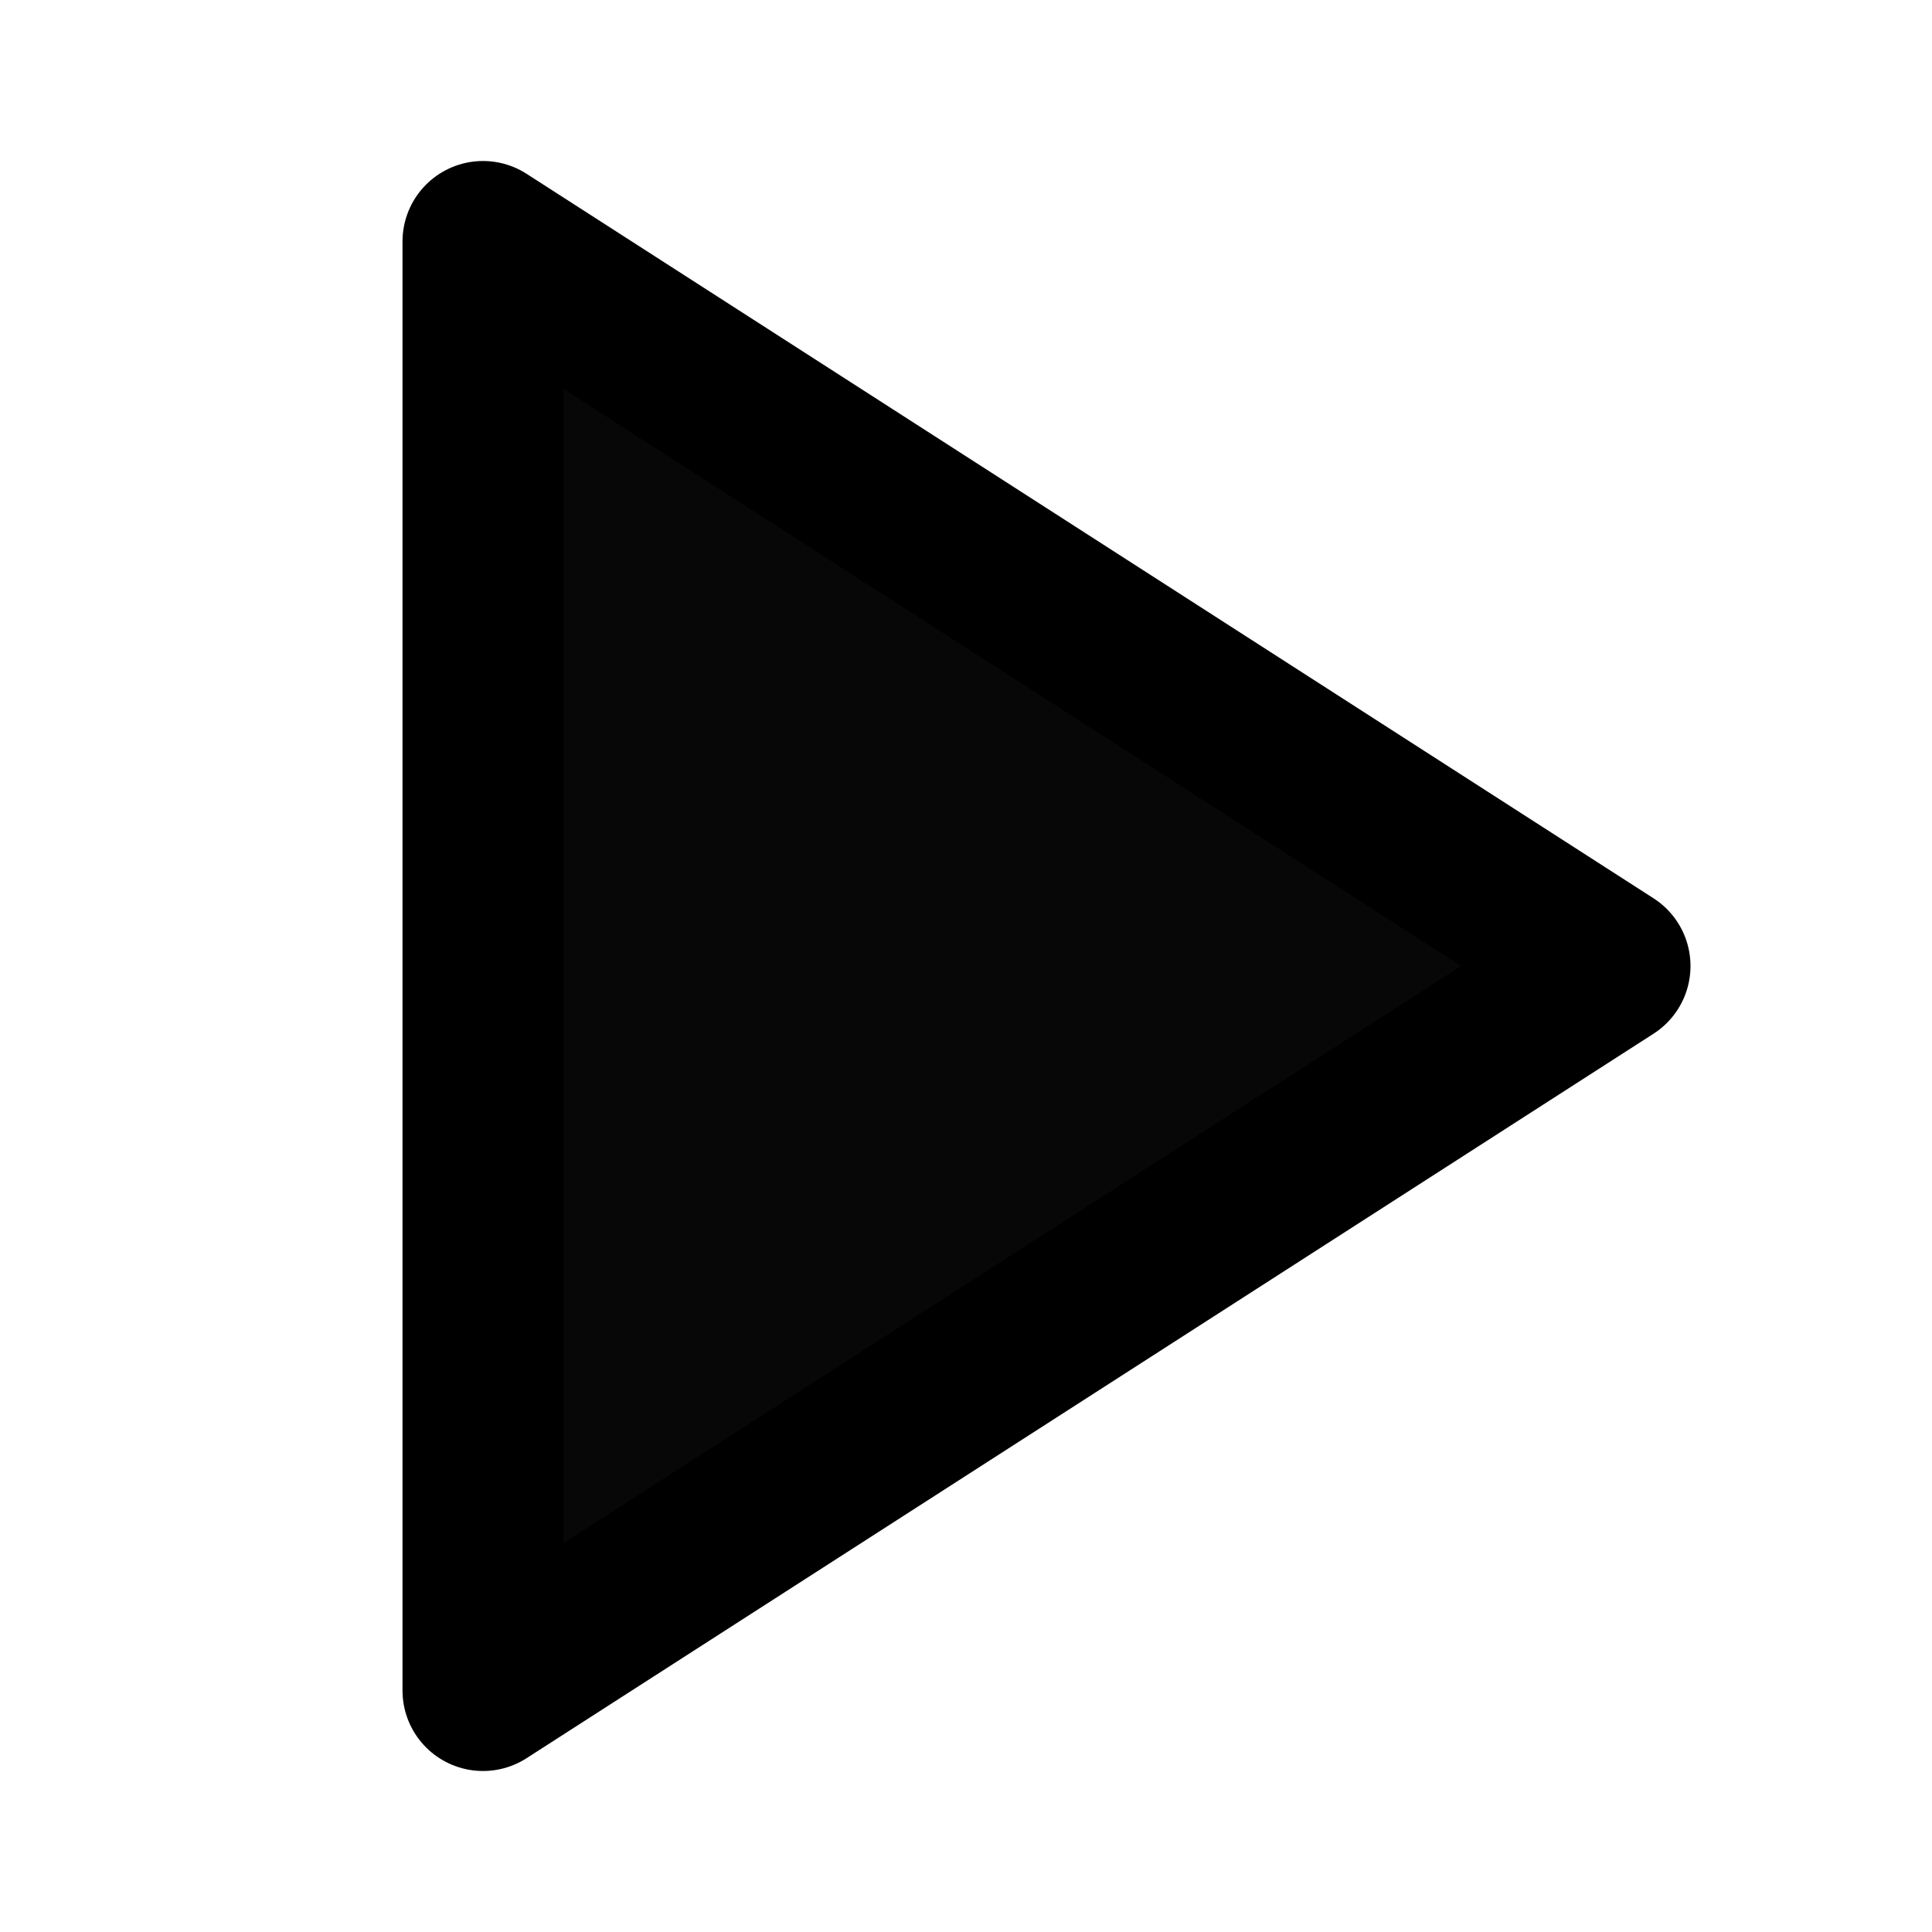
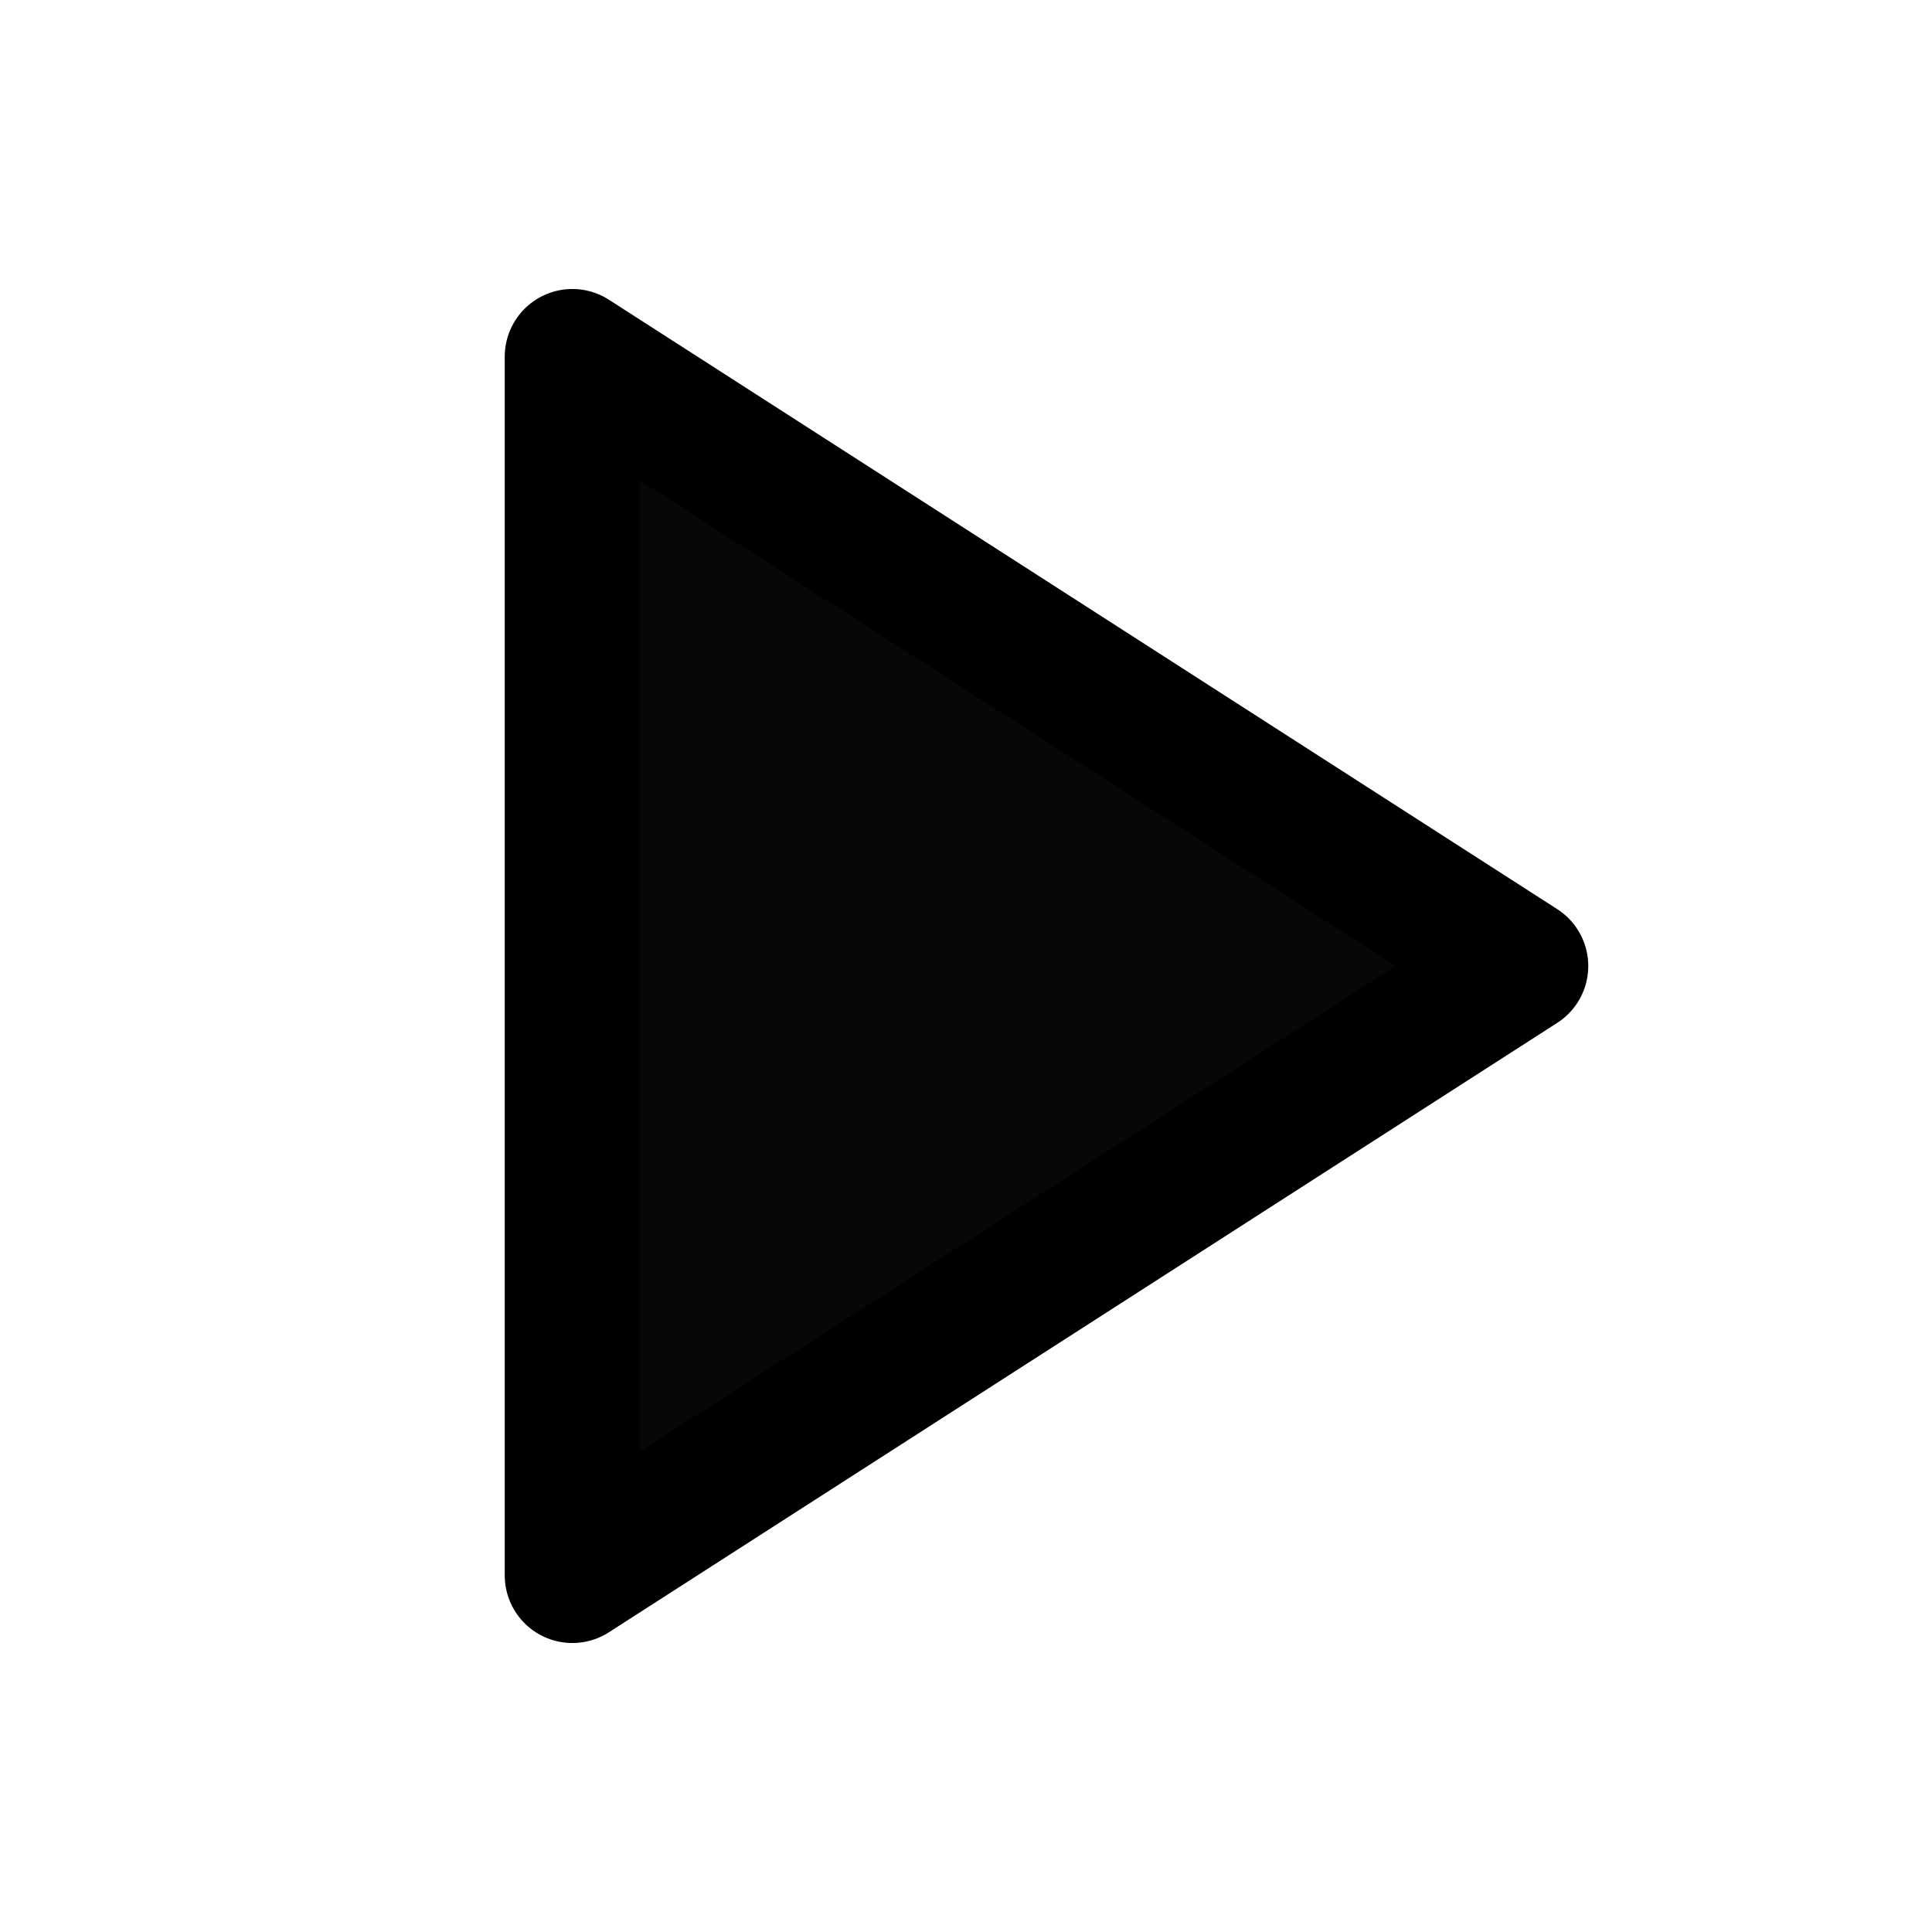
<svg xmlns="http://www.w3.org/2000/svg" id="Capa_1" data-name="Capa 1" viewBox="0 0 24 24">
  <defs>
    <style>
      .cls-1 {
        fill: #070707;
        stroke: #000;
        stroke-linecap: round;
        stroke-linejoin: round;
-         stroke-width: 2px;
+         stroke-width: 1.68px;
      }
    </style>
  </defs>
-   <polygon class="cls-1" points="6 3 20 12 6 21 6 3" />
+   <polygon class="cls-1" points="7.11 4.43 18.89 12 7.11 19.57 7.11 4.43" />
</svg>
